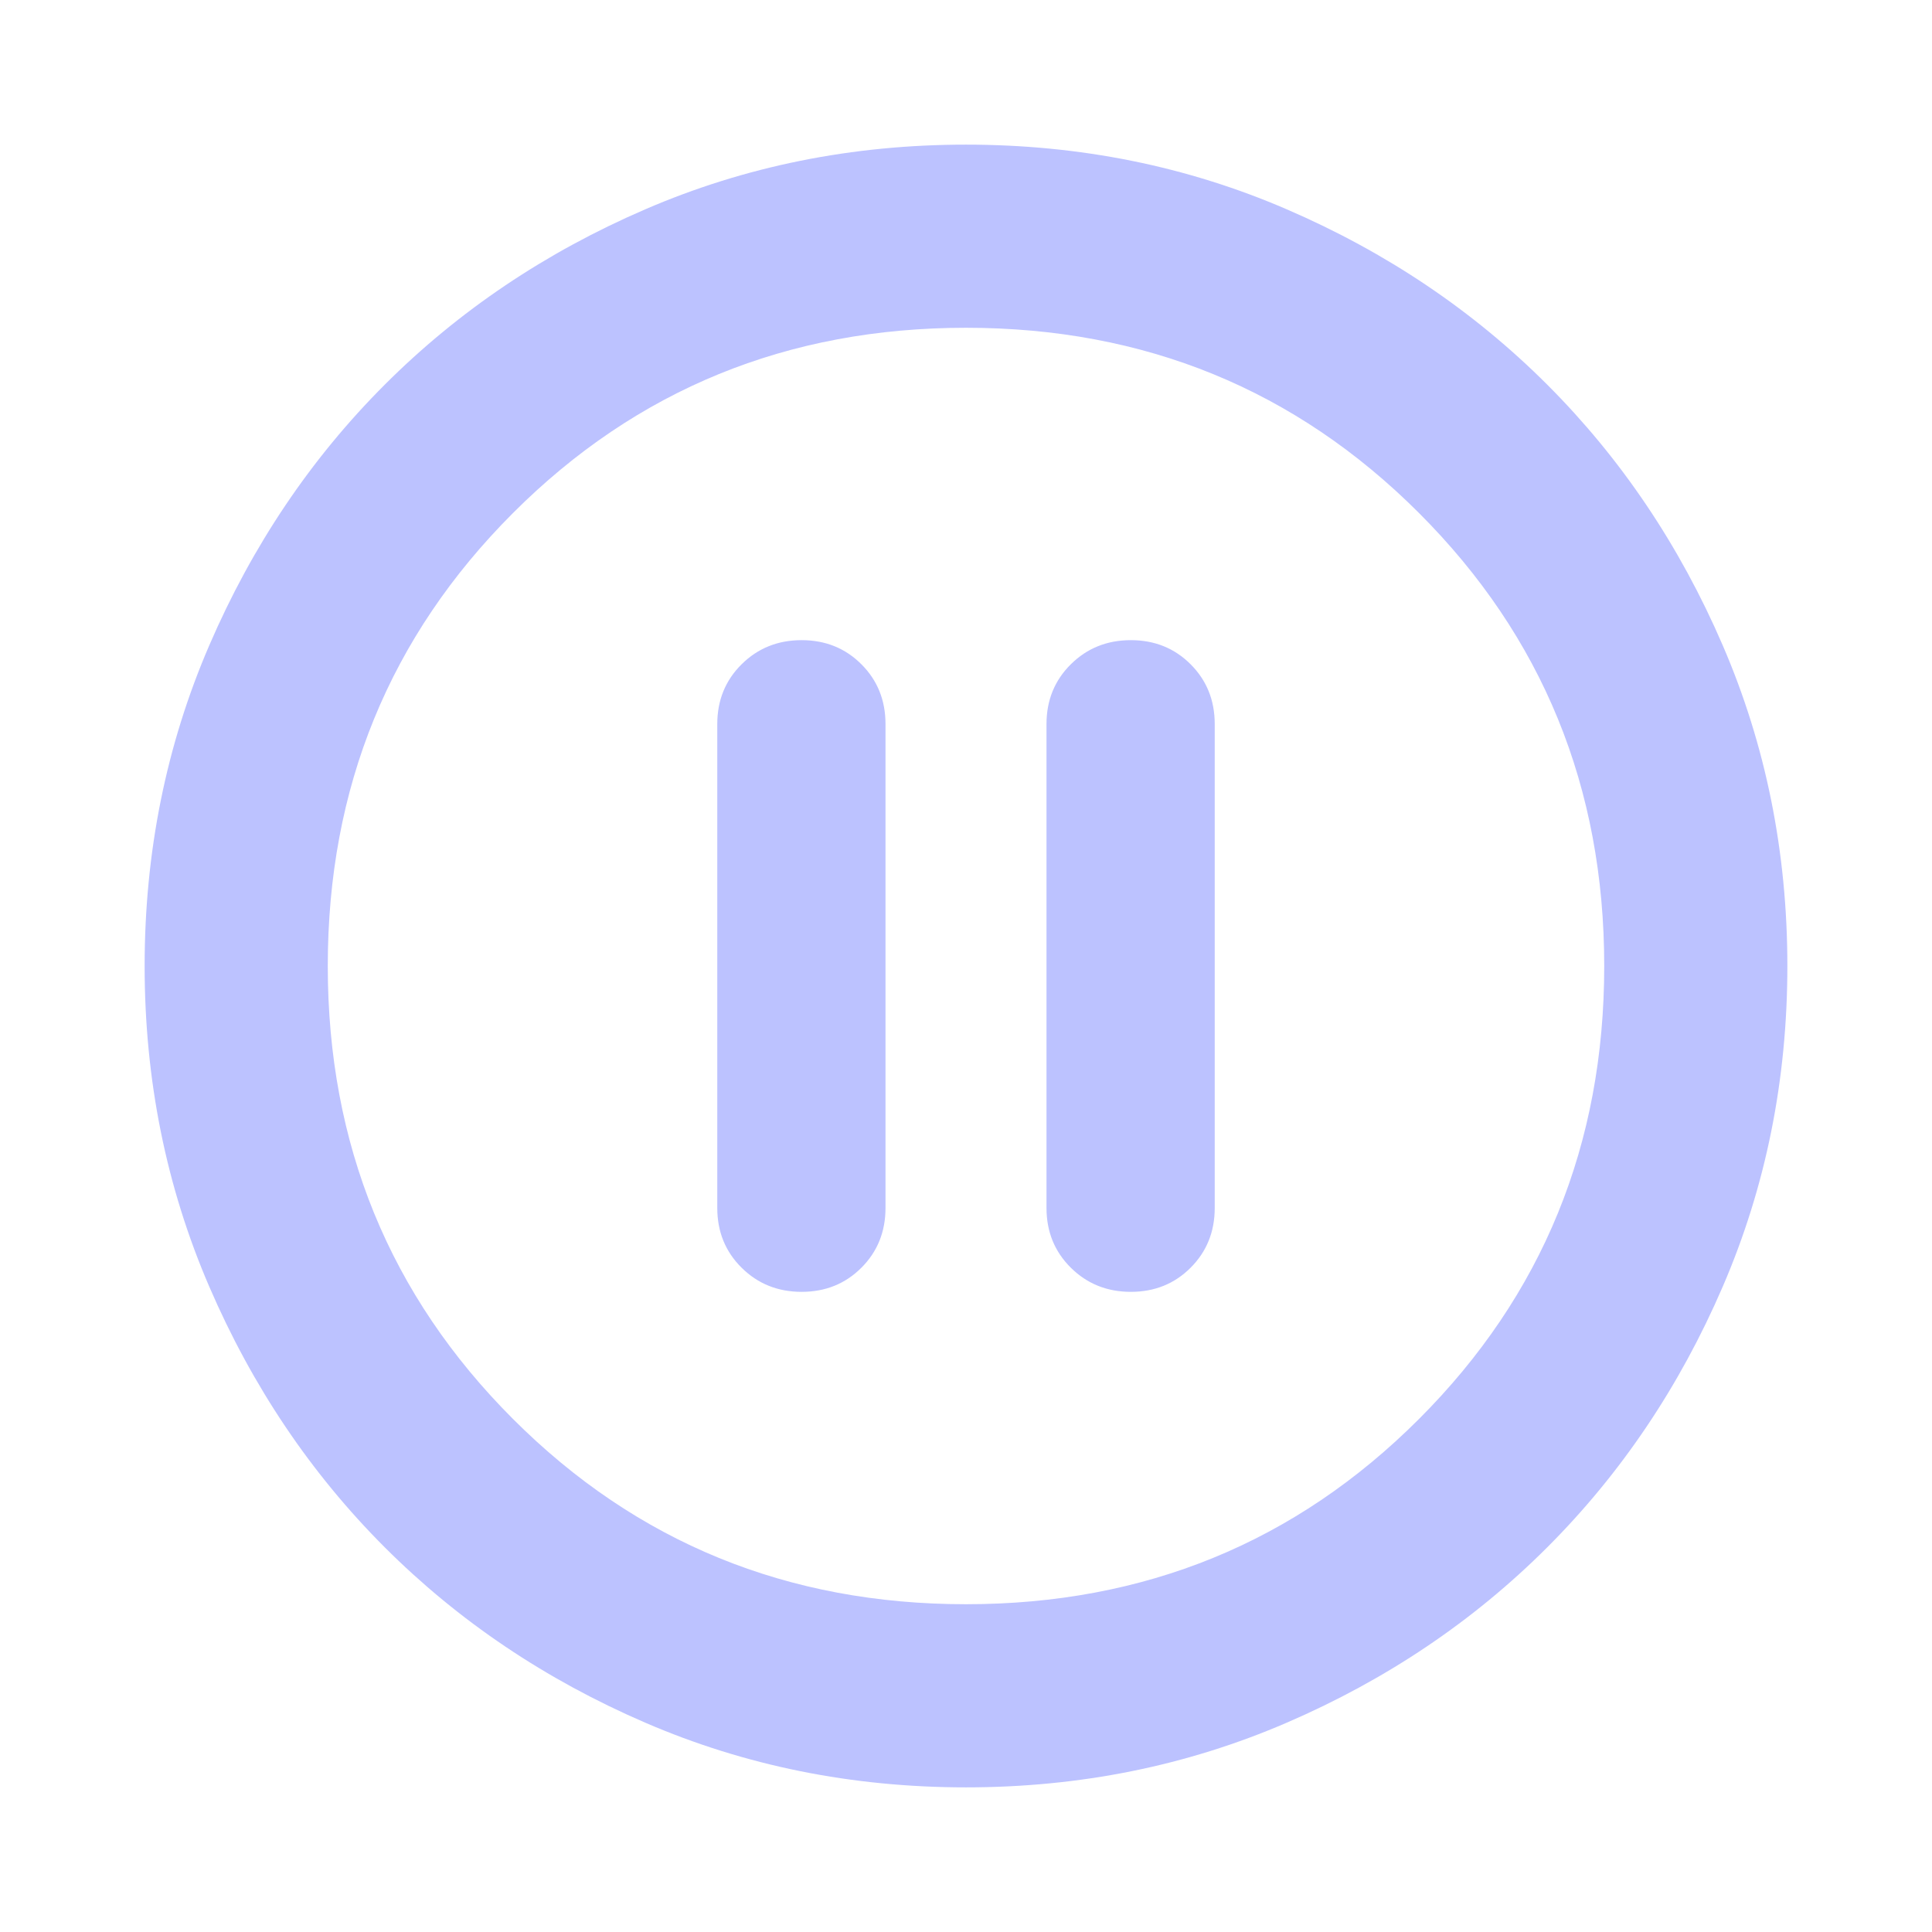
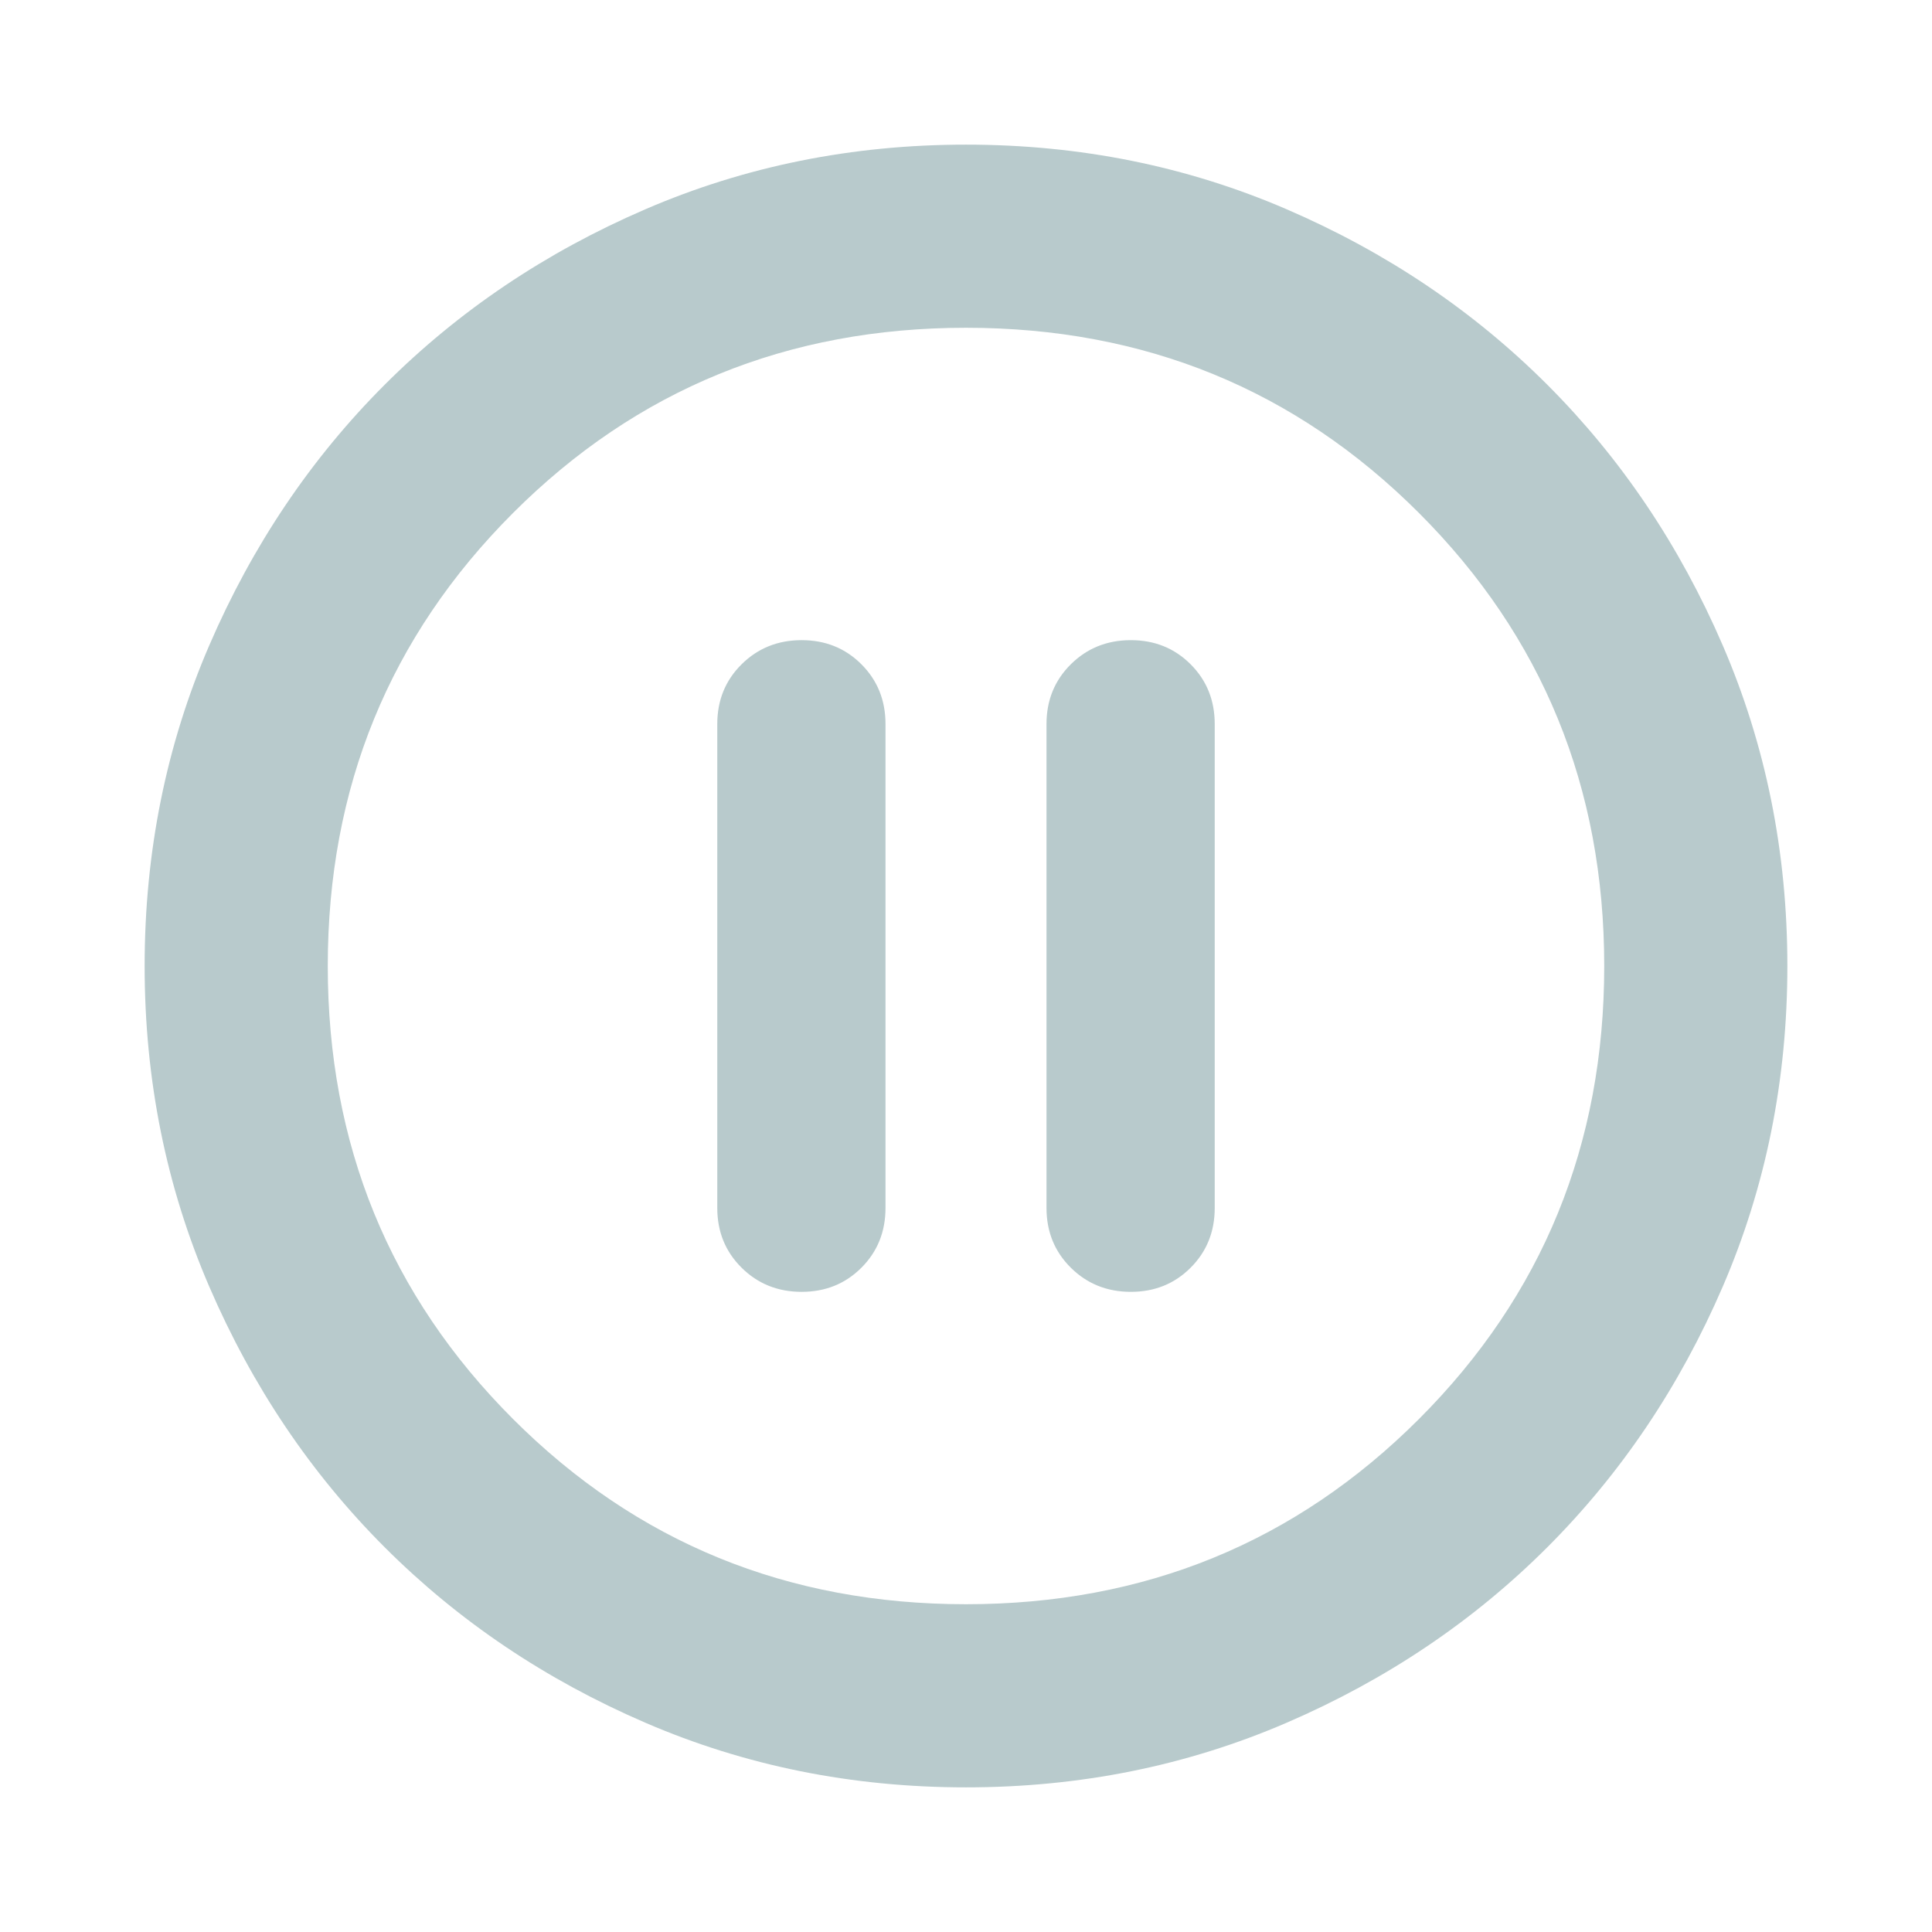
- <svg xmlns="http://www.w3.org/2000/svg" height="500px" viewBox="0 -960 960 960" width="500px" fill="#bcc2ff">
+ <svg xmlns="http://www.w3.org/2000/svg" height="500px" viewBox="0 -960 960 960" width="500px" fill="#b8cacc">
  <path d="M428.02-330.07Q440-342.05 440-359.76v-240.48q0-17.71-11.98-29.69t-29.7-11.98q-17.71 0-29.81 11.98-12.1 11.98-12.1 29.69v240.48q0 17.71 12.1 29.69t29.81 11.98q17.72 0 29.7-11.98Zm163.58 0q11.99-11.98 11.99-29.69v-240.48q0-17.71-11.99-29.69-11.98-11.98-29.69-11.98t-29.81 11.98Q520-617.95 520-600.24v240.48q0 17.71 12.1 29.69t29.81 11.98q17.71 0 29.69-11.98ZM480-71.87q-84.91 0-159.34-32.12-74.44-32.12-129.5-87.17-55.05-55.06-87.17-129.5Q71.87-395.09 71.87-480t32.12-159.34q32.12-74.44 87.17-129.5 55.06-55.05 129.5-87.17 74.43-32.12 159.34-32.12t159.34 32.12q74.44 32.12 129.5 87.17 55.05 55.06 87.17 129.5 32.12 74.43 32.12 159.34t-32.12 159.34q-32.12 74.44-87.17 129.5-55.06 55.05-129.5 87.17Q564.91-71.87 480-71.87Zm0-91q133.04 0 225.09-92.04 92.04-92.05 92.04-225.09 0-133.04-92.04-225.09-92.05-92.04-225.09-92.04-133.04 0-225.09 92.04-92.04 92.05-92.04 225.09 0 133.04 92.04 225.09 92.05 92.04 225.09 92.04ZM480-480Z" />
</svg>
